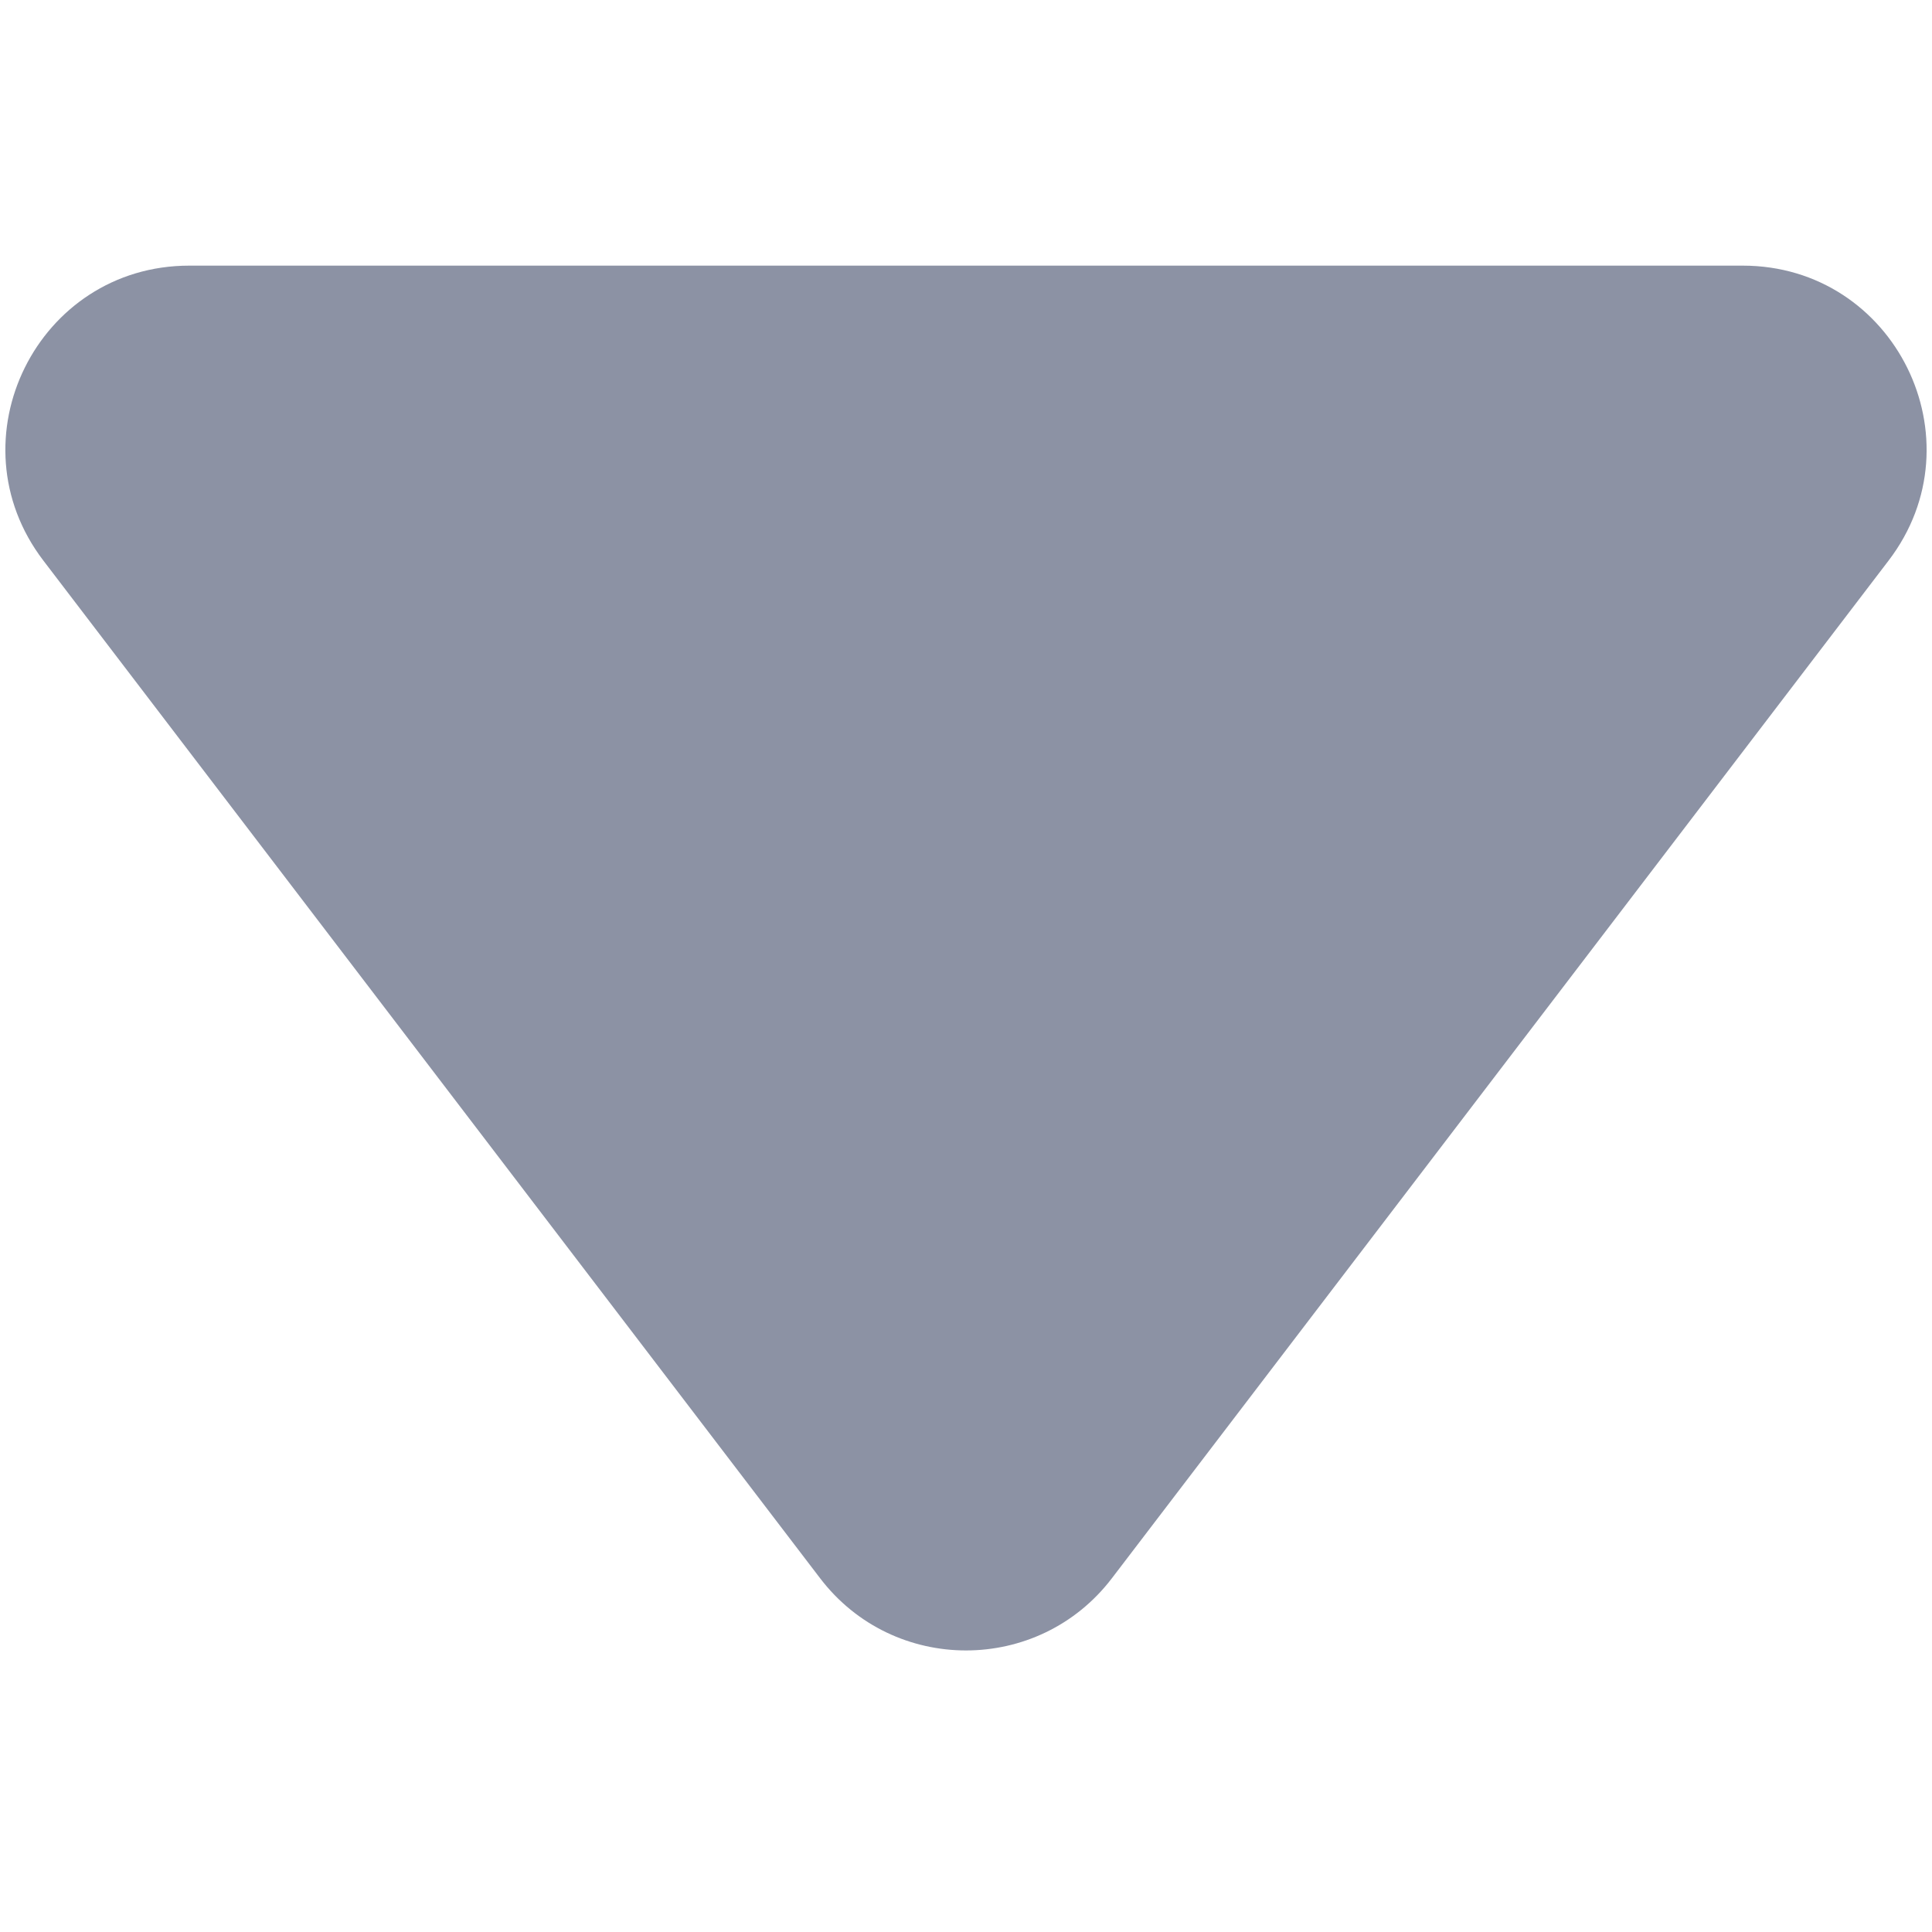
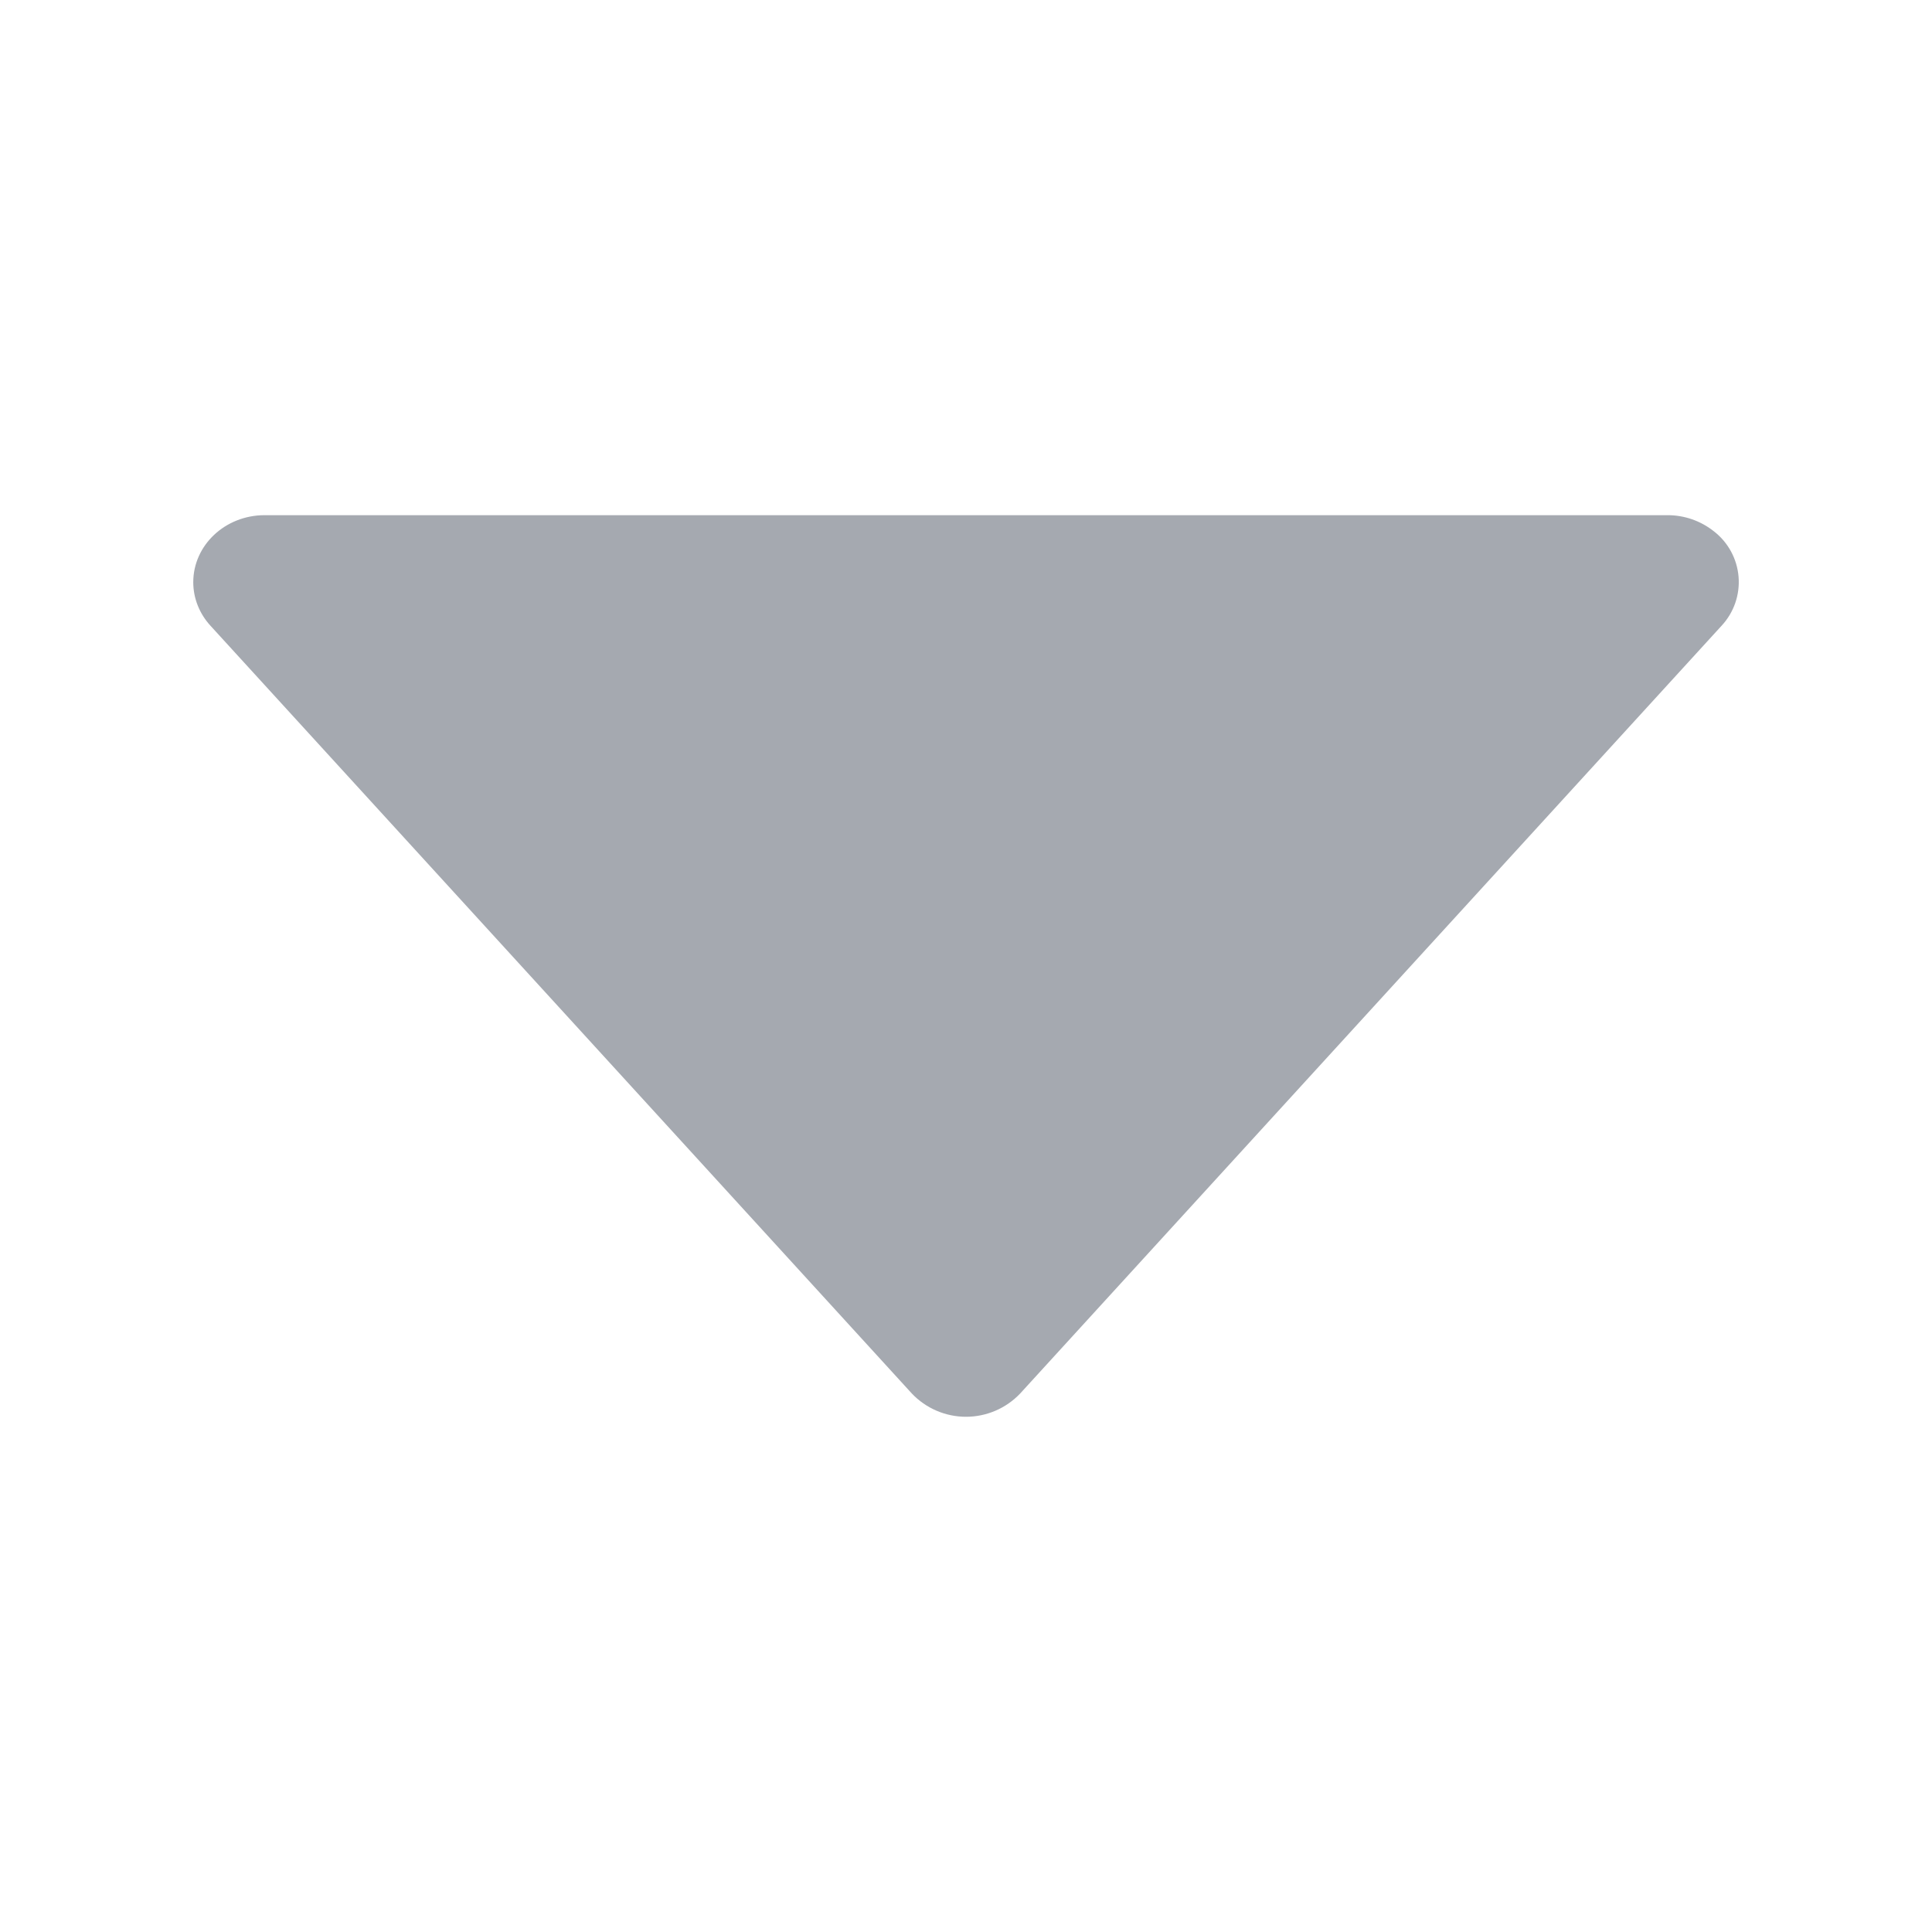
- <svg xmlns="http://www.w3.org/2000/svg" t="1721629697474" class="icon" viewBox="0 0 1024 1024" version="1.1" p-id="3826" width="200" height="200">
-   <path d="M589.321 836.513c137.246-179.809 274.469-359.615 411.693-539.422 48.874-64.014 3.226-156.298-77.322-156.298H100.307c-80.548 0-126.195 92.283-77.342 156.298 137.244 179.807 274.468 359.613 411.713 539.422 38.933 51.009 115.712 51.009 154.643 0z" fill="#8C92A4" p-id="3827" />
+ <svg xmlns="http://www.w3.org/2000/svg" t="1722909136108" class="icon" viewBox="0 0 1024 1024" version="1.1" p-id="1697" width="200" height="200">
+   <path d="M540.736 738.56l371.744-406.912a33.984 33.984 0 0 0-4.096-50.048 39.36 39.36 0 0 0-24.64-8.544H140.256c-20.896 0-37.824 15.904-37.824 35.52 0 8.448 3.232 16.64 9.12 23.072L483.264 738.56a39.584 39.584 0 0 0 57.472 0z" fill="#A5A9B0" p-id="1698" />
</svg>
